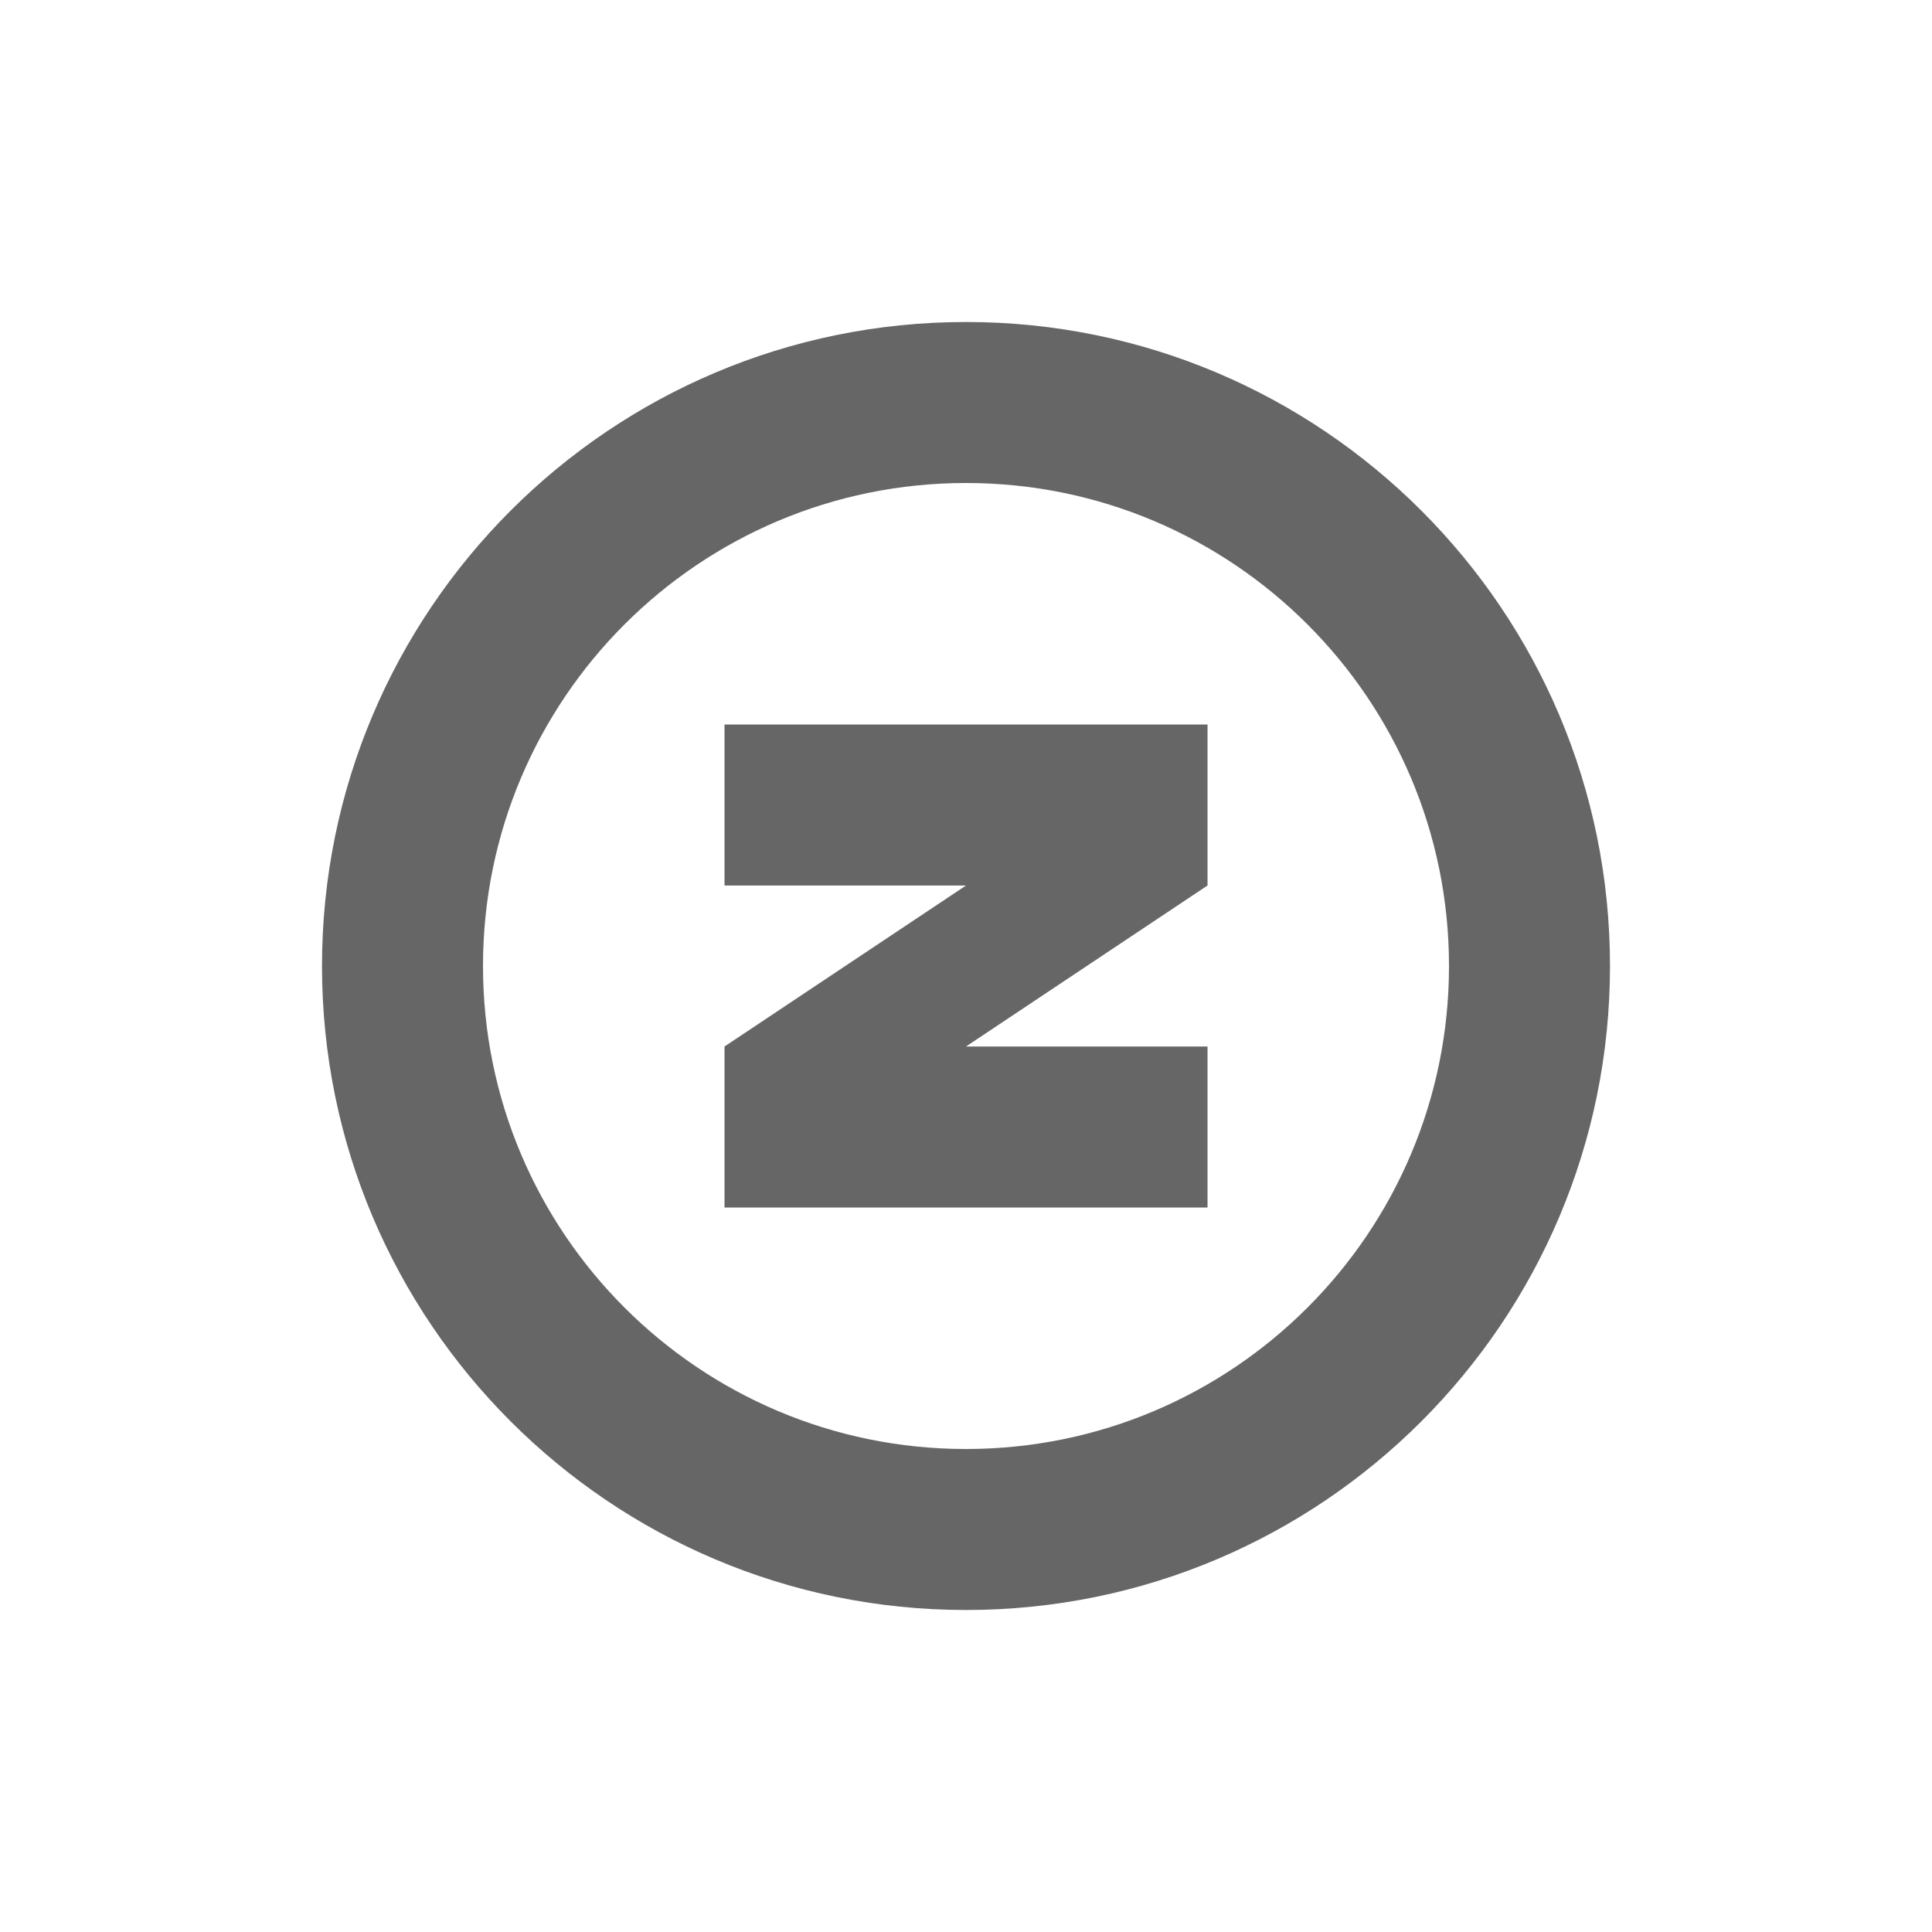
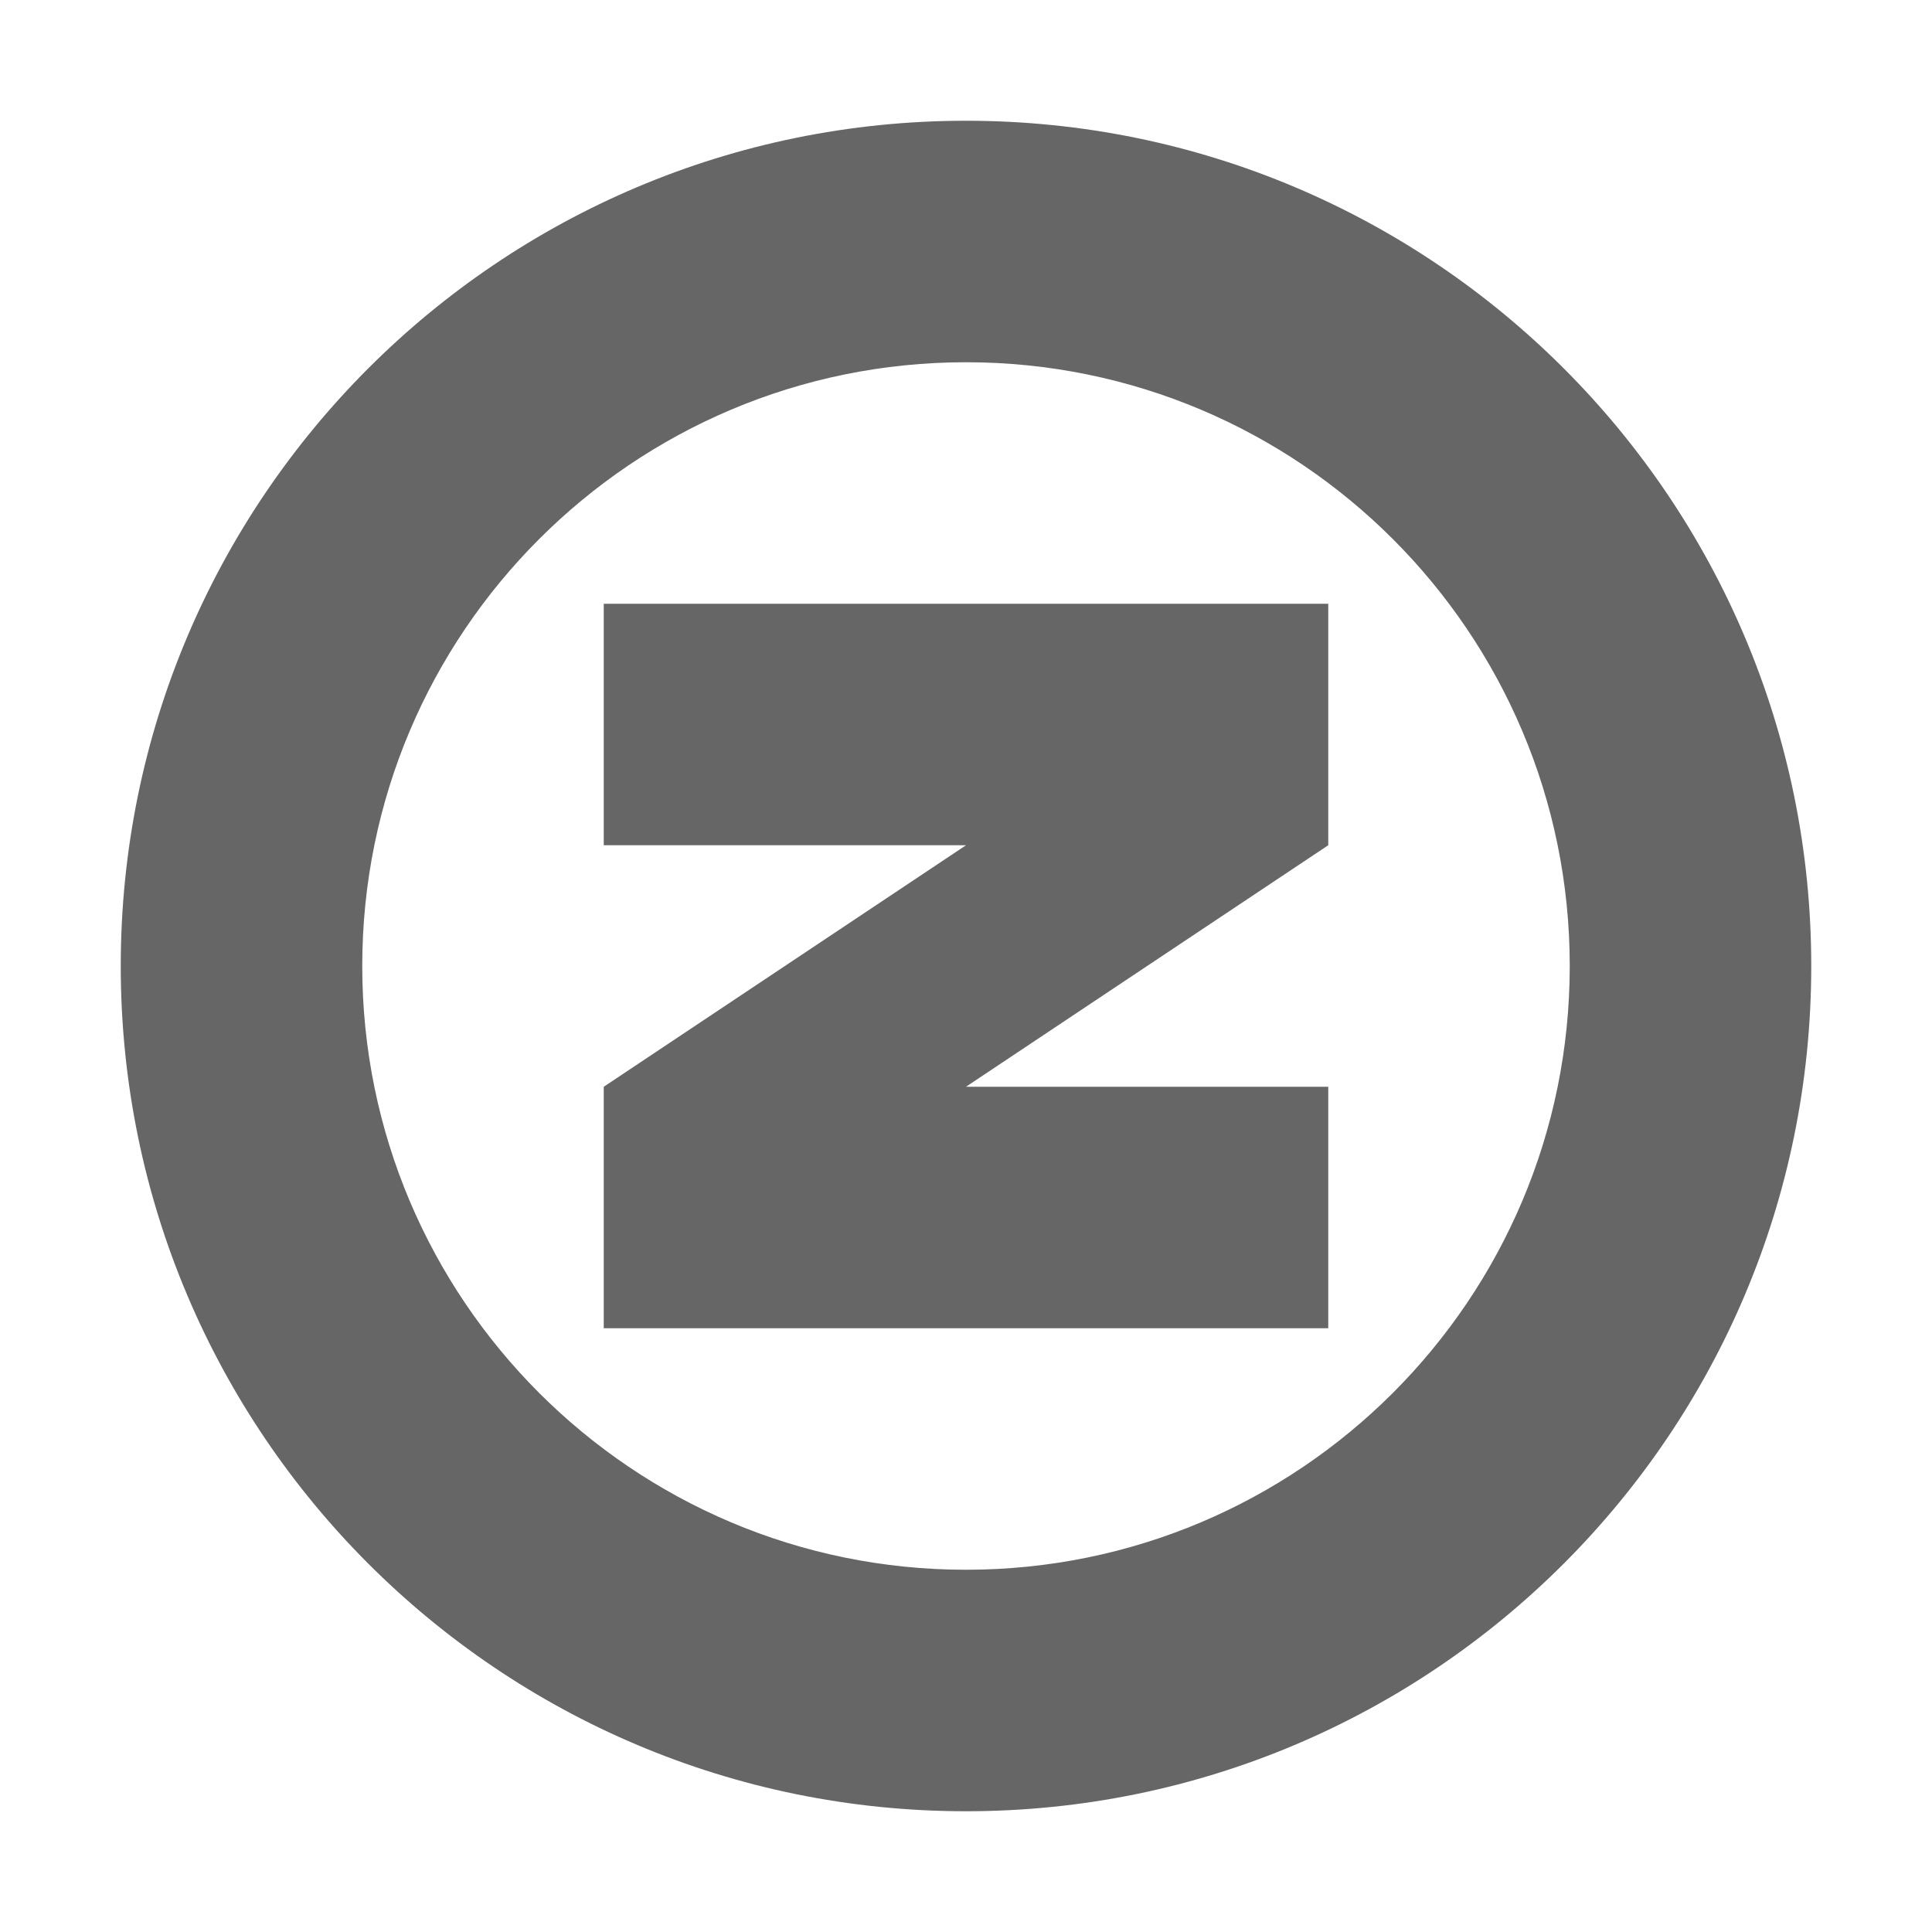
- <svg xmlns="http://www.w3.org/2000/svg" width="24" height="24" id="svg13094" version="1.1">
+ <svg xmlns="http://www.w3.org/2000/svg" width="16" height="16" id="svg13094" version="1.1">
  <defs id="defs13096" />
-   <g transform="translate(9398.616,-4989.879)" id="layer1">
-     <path style="fill:#666666;fill-opacity:1;fill-rule:nonzero;stroke:none" d="M 12 4 C 7.582 4 4 7.582 4 12 C 4 16.418 7.582 20 12 20 C 16.418 20 20 16.418 20 12 C 20 7.582 16.418 4 12 4 z M 12 6 C 15.314 6 18 8.686 18 12 C 18 15.314 15.314 18 12 18 C 8.686 18 6 15.314 6 12 C 6 8.686 8.686 6 12 6 z " transform="translate(-9398.616,4989.879)" id="path2989" />
-     <path style="fill:#666666;fill-opacity:1;stroke:none" d="m -9389.616,4998.879 0,2 3,0 -3,2 0,2 6,0 0,-2 -3,0 3,-2 0,-2 -6,0 z" id="rect3760" />
+   <g transform="translate(9398.616,-4997.879)" id="layer1">
+     <path style="fill:#666666;fill-opacity:1;fill-rule:nonzero;stroke:none" d="M 8 1 C 4.134 1 1 4.134 1 8 C 1 11.866 4.134 15 8 15 C 11.866 15 15 11.866 15 8 C 15 4.134 11.866 1 8 1 z M 8 3 C 10.761 3 13 5.239 13 8 C 13 10.761 10.761 13 8 13 C 5.239 13 3 10.761 3 8 C 3 5.239 5.239 3 8 3 z M 5 5 L 5 7 L 8 7 L 5 9 L 5 11 L 11 11 L 11 9 L 8 9 L 11 7 L 11 5 L 5 5 z " transform="translate(-9398.616,4997.879)" id="path3004" />
  </g>
</svg>
